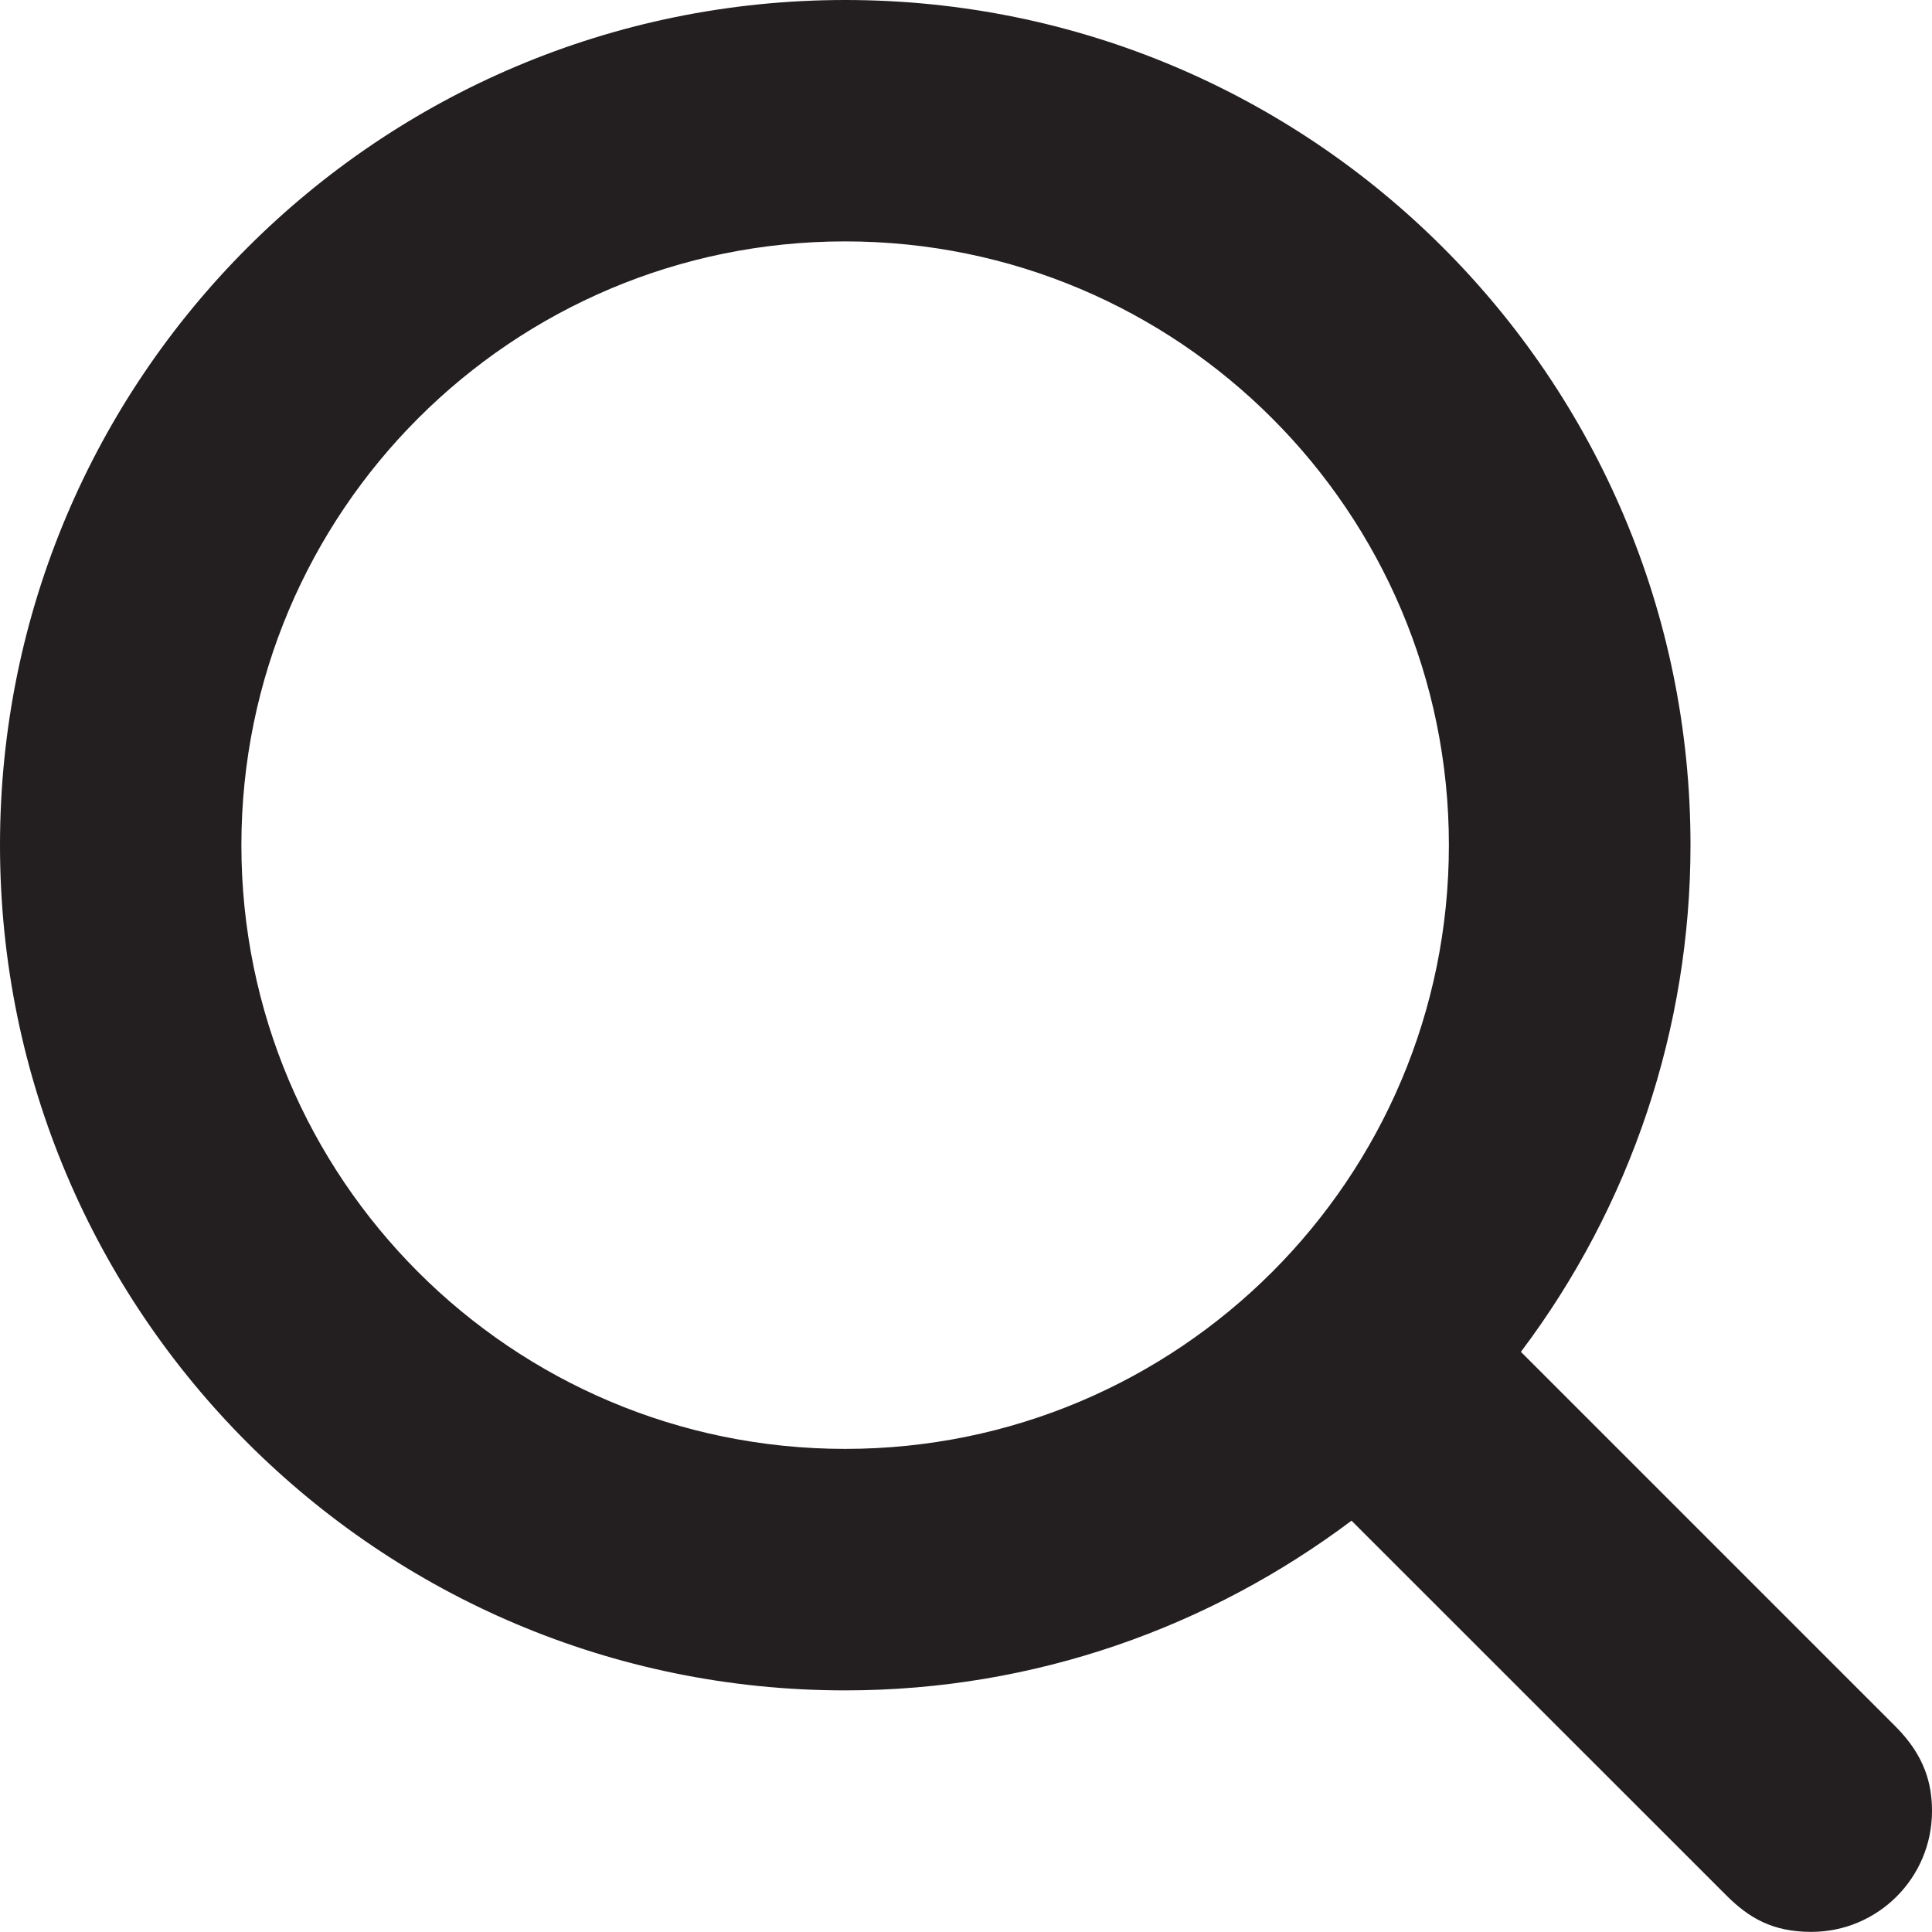
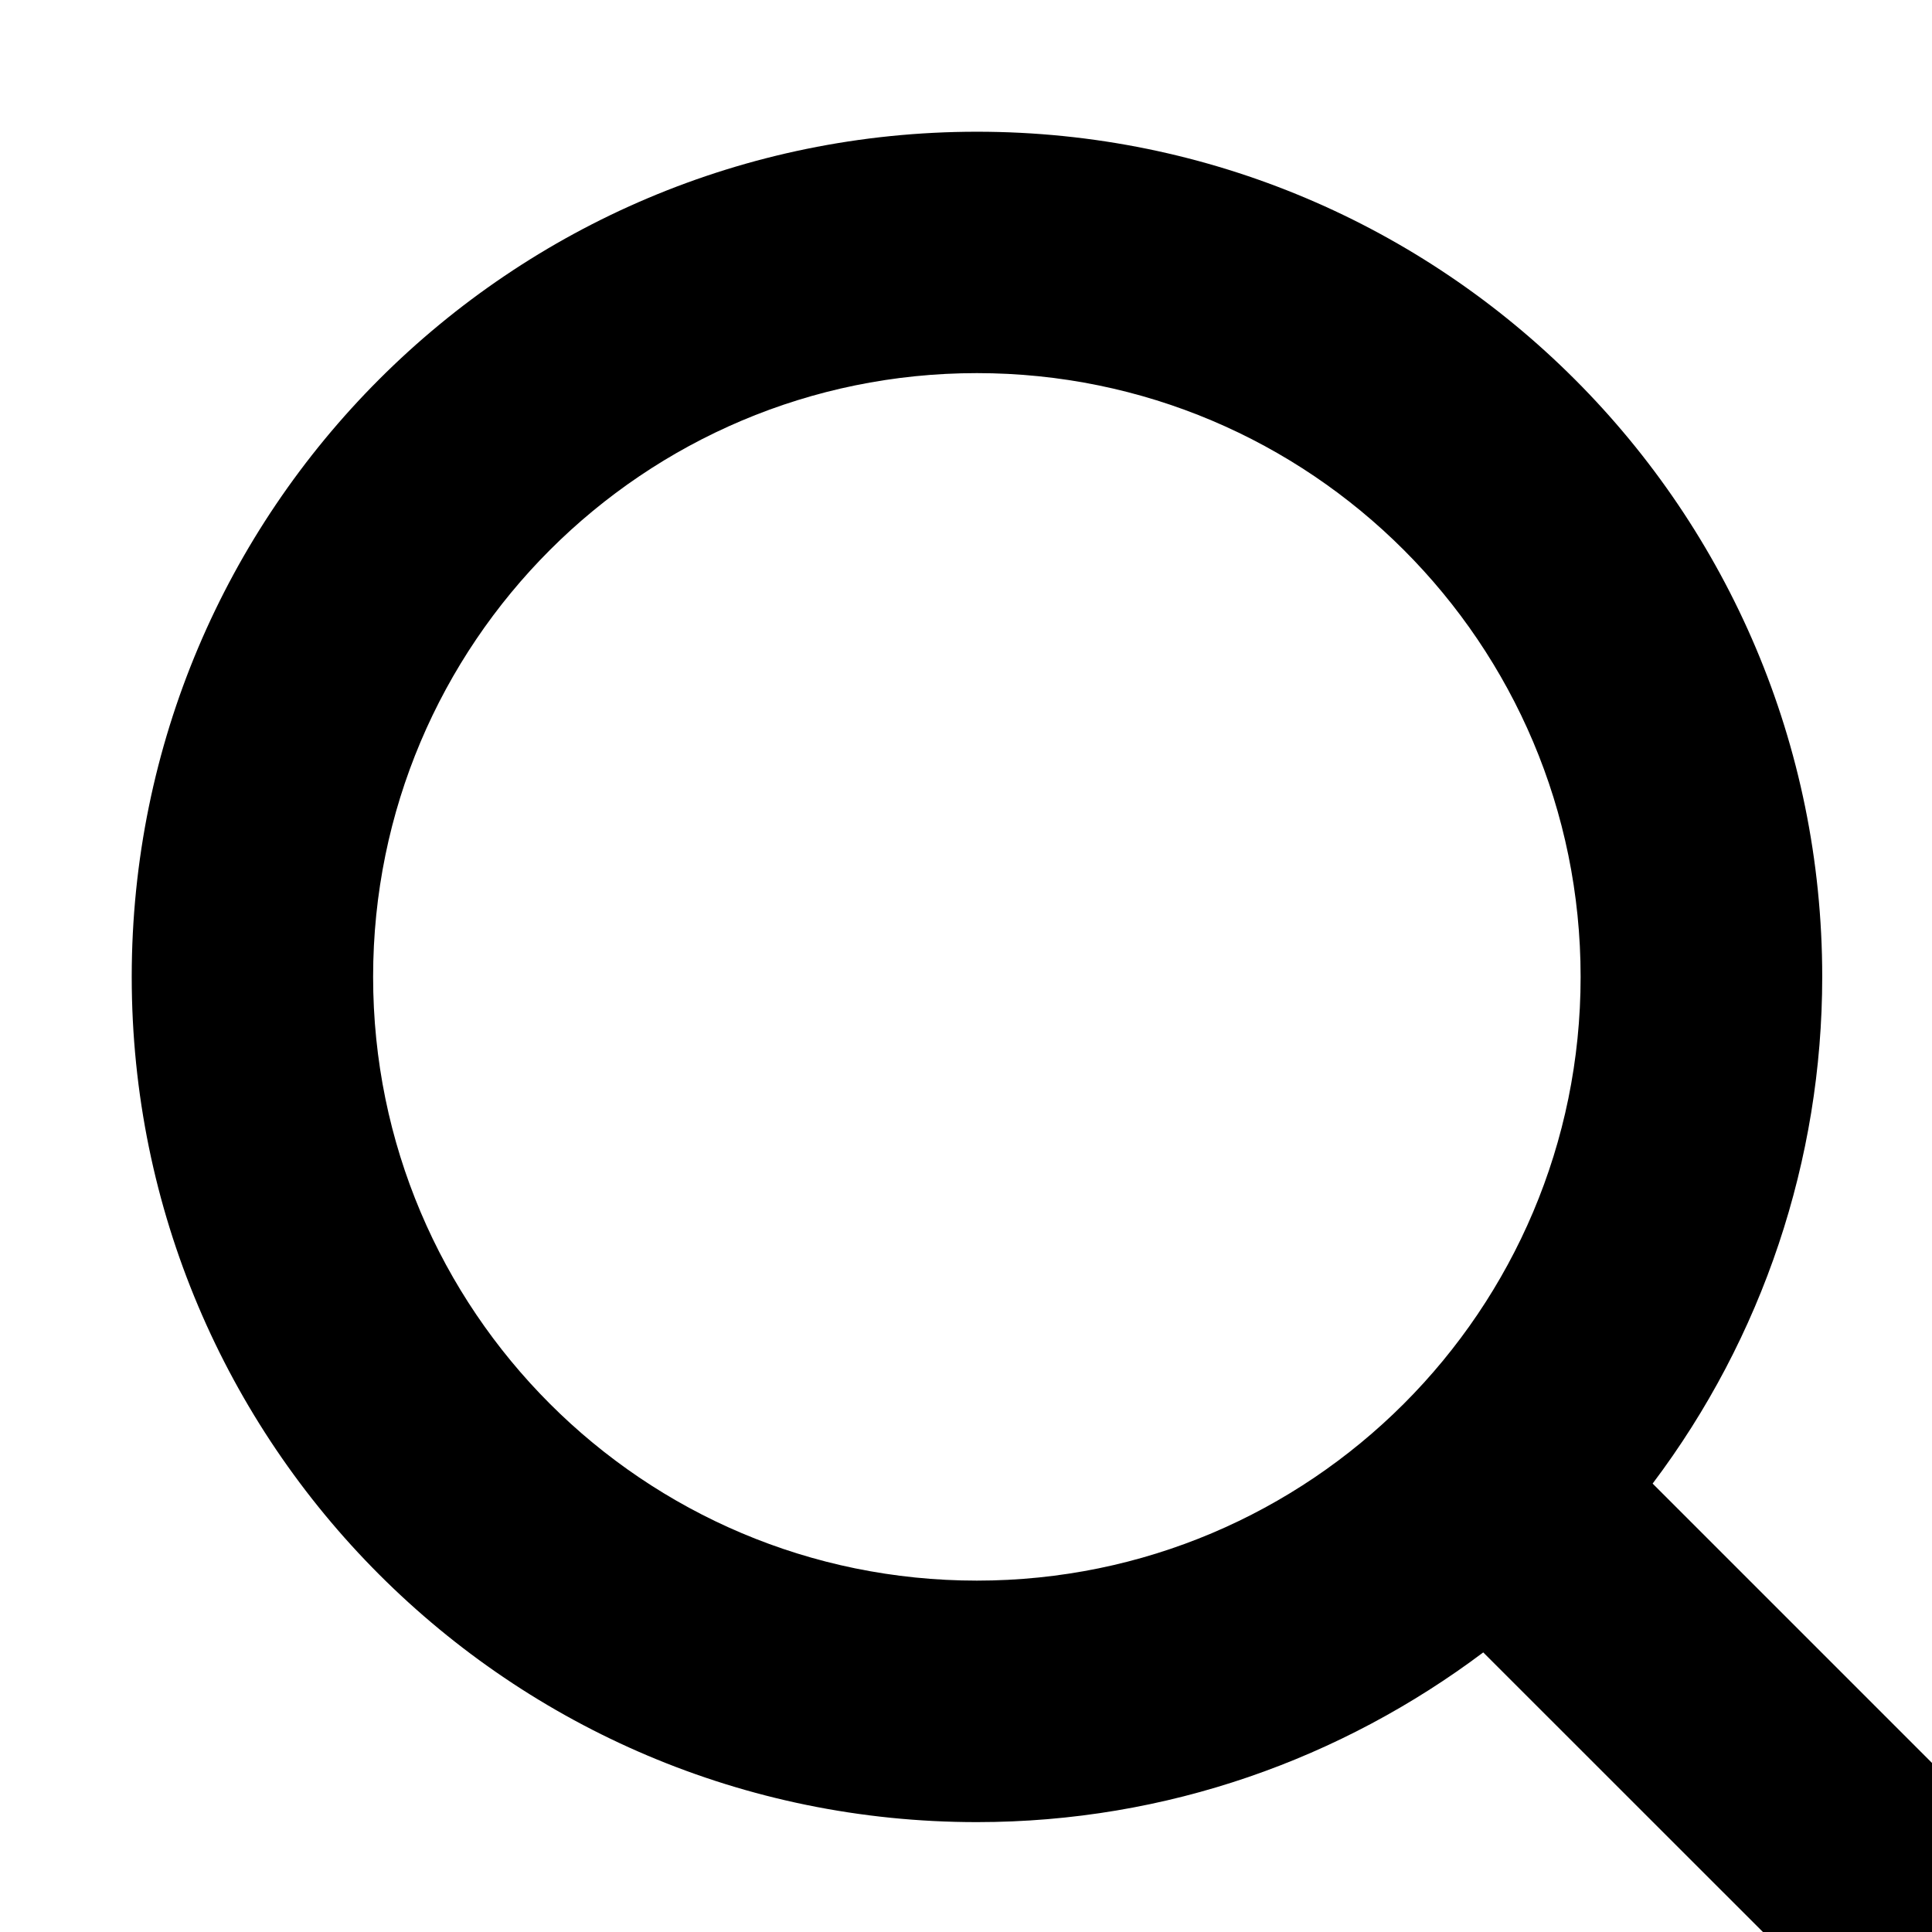
- <svg xmlns="http://www.w3.org/2000/svg" width="17.6" height="17.6" viewBox="-0.8 -0.8 17.6 17.6">
-   <path fill="#231F20" d="M16.47 14.93l-3.415-3.415A7.67 7.67 0 0 0 14.6 6.899C14.6 2.646 11.153-.8 6.9-.8S-.8 2.646-.8 6.899s3.446 7.7 7.699 7.7c1.734 0 3.326-.58 4.613-1.546l3.417 3.416c.203.202.418.33.771.33a1.1 1.1 0 0 0 1.1-1.1c0-.24-.061-.499-.33-.769zM1.399 6.899a5.5 5.5 0 1 1 11 0c0 3.038-2.462 5.5-5.5 5.5s-5.5-2.461-5.5-5.5z" />
+ <svg xmlns="http://www.w3.org/2000/svg" width="17.6" height="17.6" viewBox="-2 -2 17.6 17.6">
+   <path d="M16.47 14.93l-3.415-3.415A7.67 7.67 0 0 0 14.6 6.899C14.6 2.646 11.153-.8 6.9-.8S-.8 2.646-.8 6.899s3.446 7.7 7.699 7.7c1.734 0 3.326-.58 4.613-1.546l3.417 3.416c.203.202.418.33.771.33a1.1 1.1 0 0 0 1.1-1.1c0-.24-.061-.499-.33-.769zM1.399 6.899a5.5 5.5 0 1 1 11 0c0 3.038-2.462 5.5-5.5 5.5s-5.5-2.461-5.5-5.5z" />
</svg>
